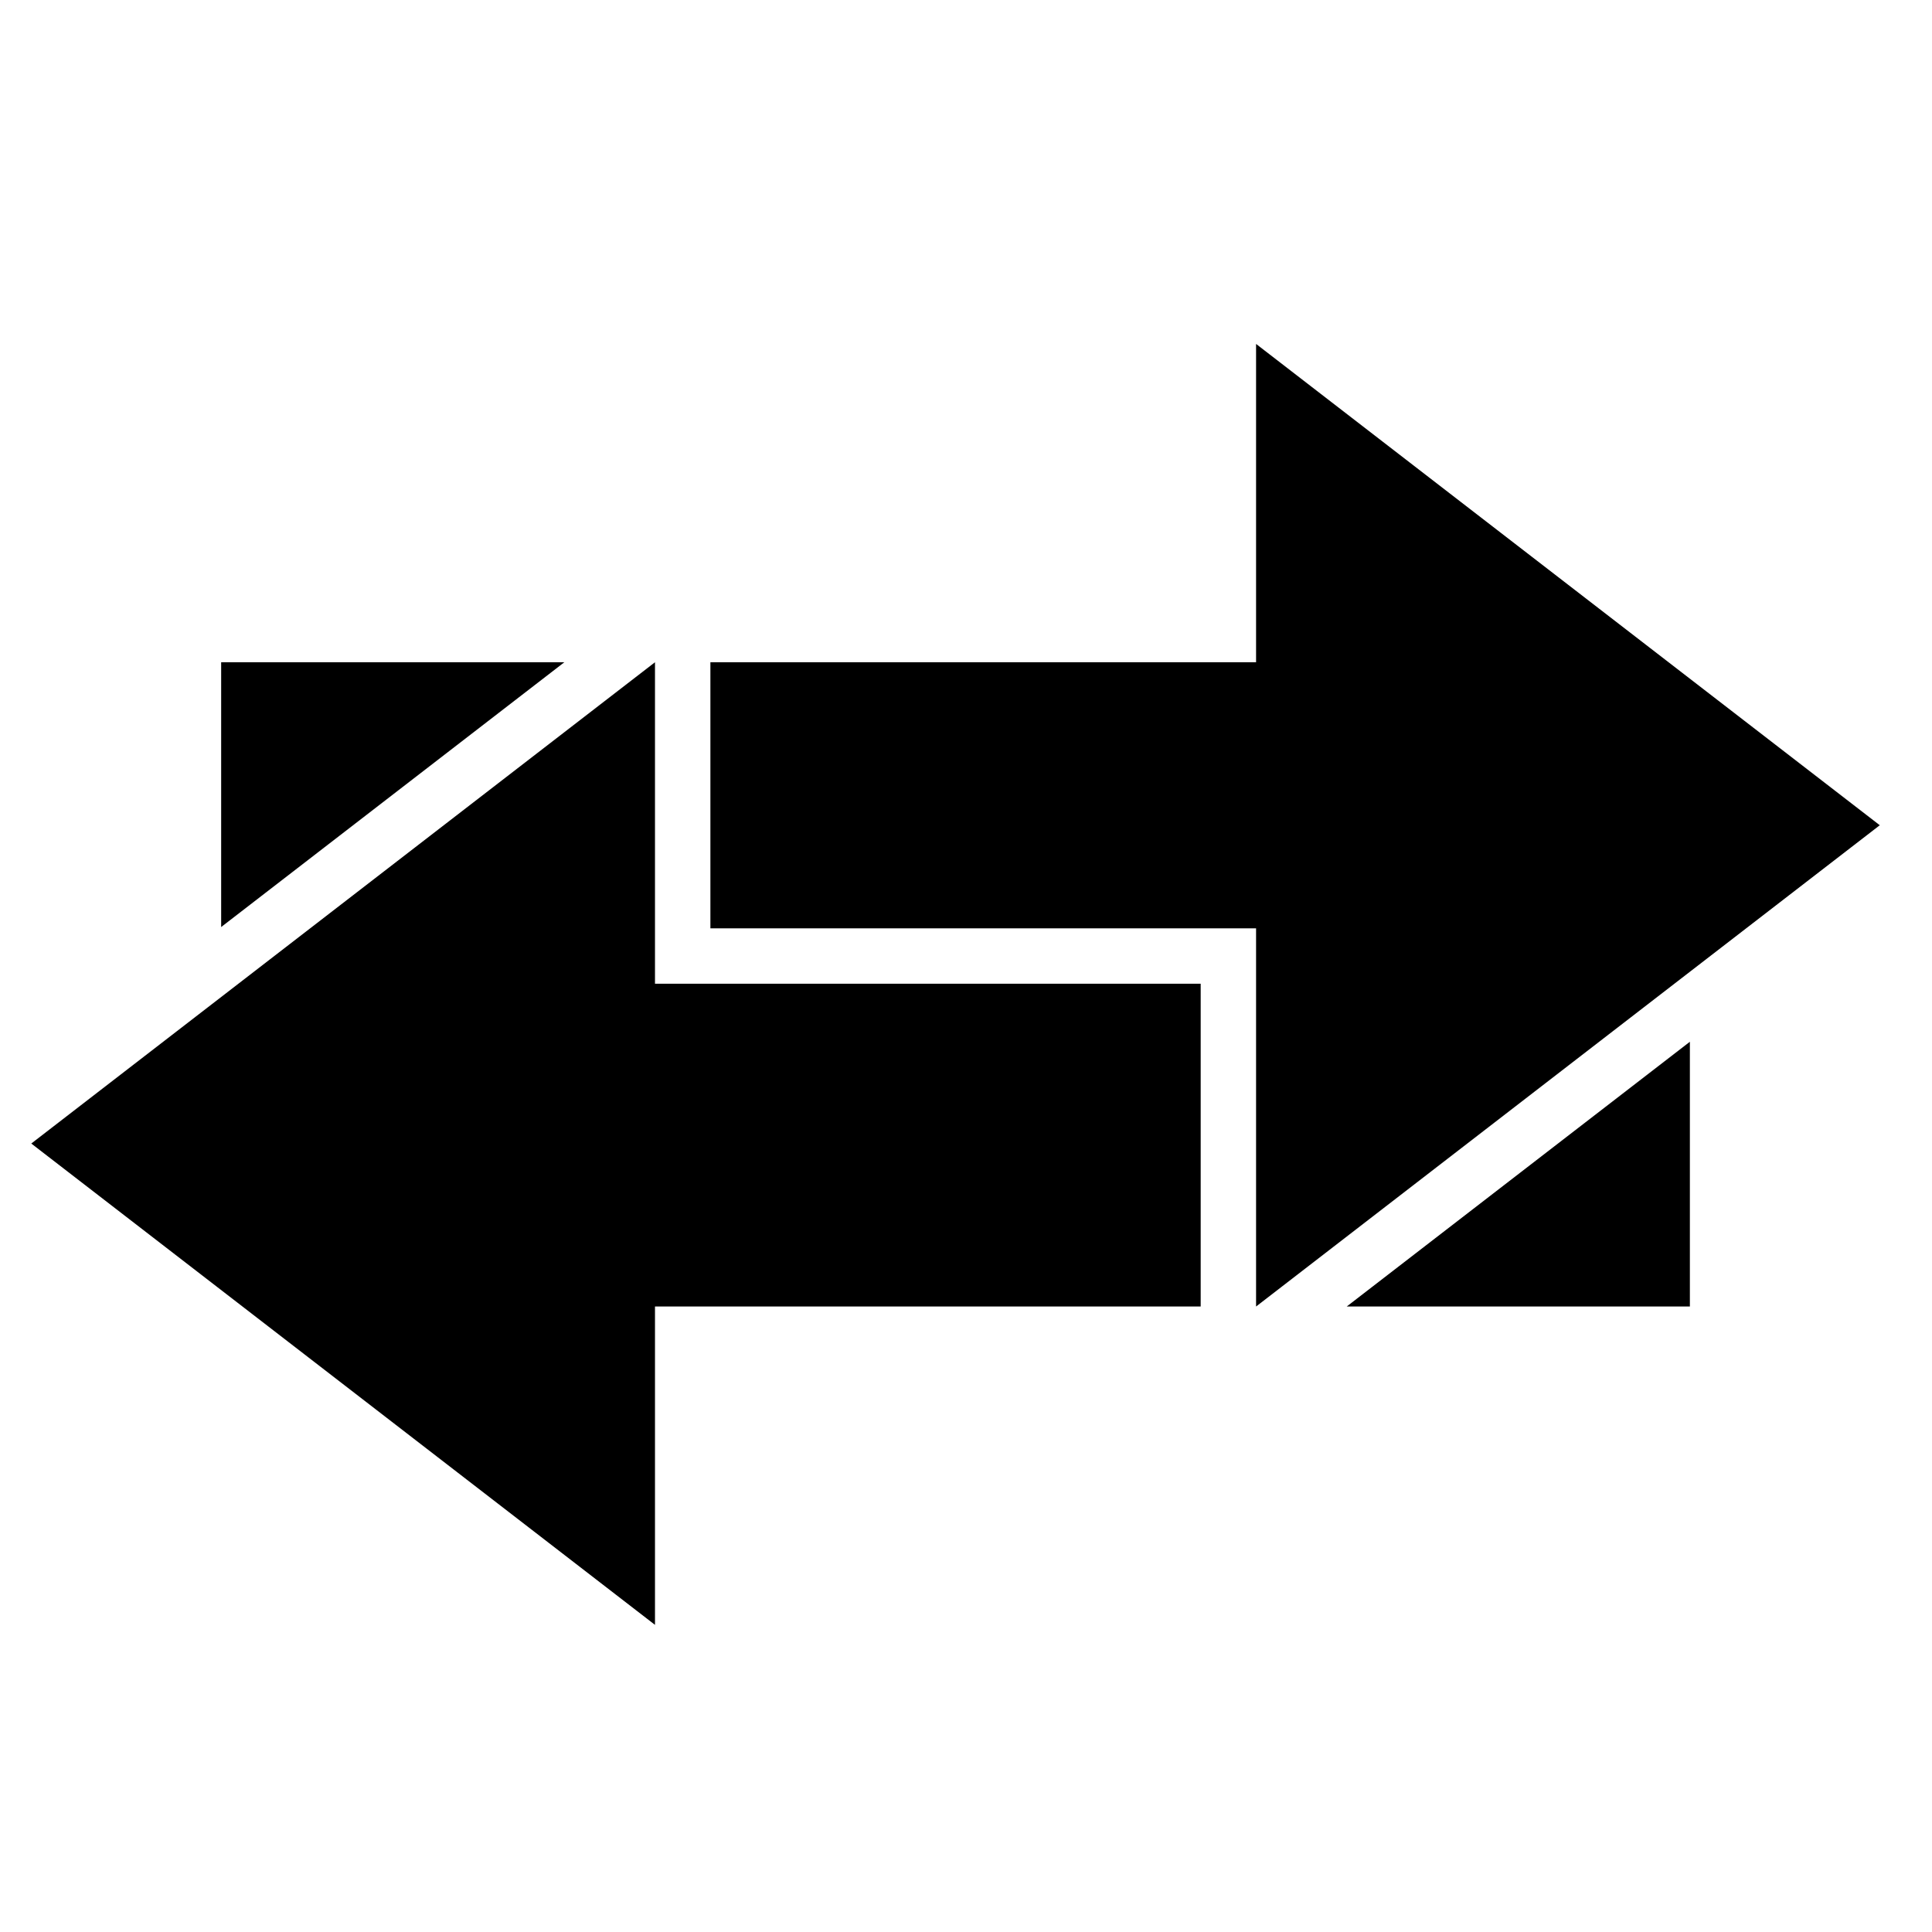
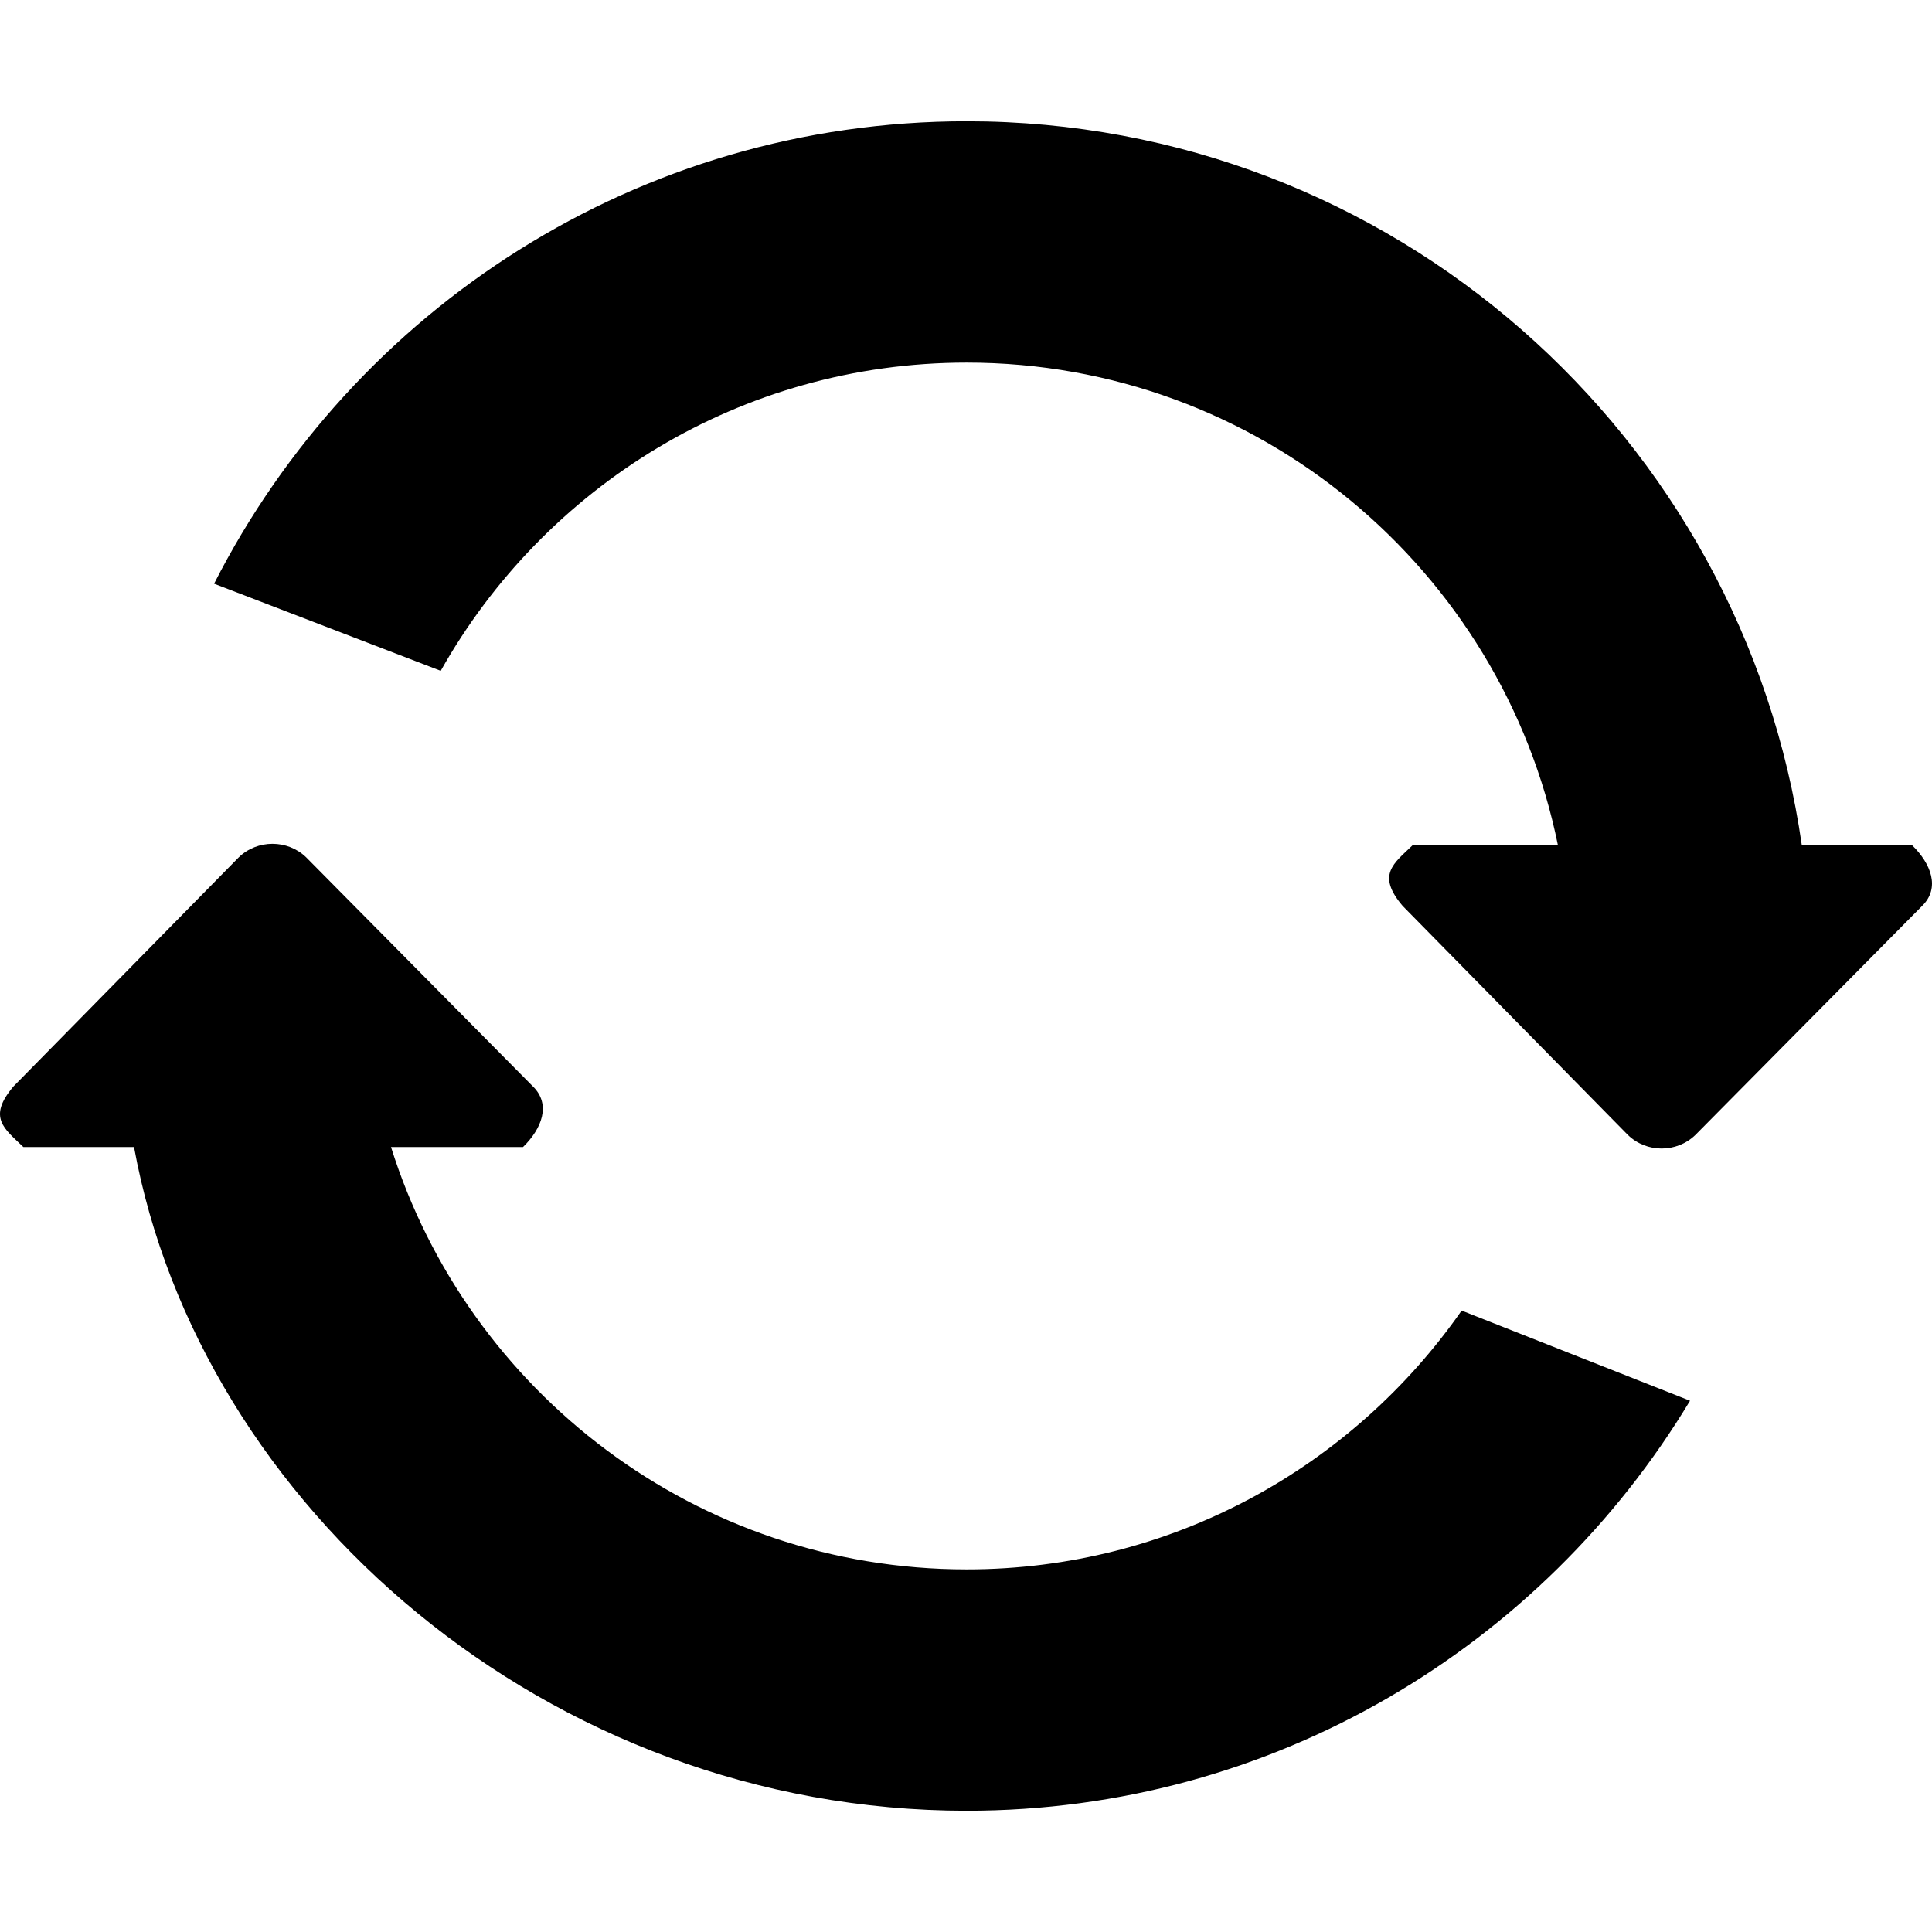
- <svg xmlns="http://www.w3.org/2000/svg" version="1.1" x="0px" y="0px" viewBox="0 0 100 100" enable-background="new 0 0 100 100" xml:space="preserve">
+ <svg xmlns="http://www.w3.org/2000/svg" version="1.1" id="Capa_1" x="0px" y="0px" width="612.005px" height="612.006px" viewBox="0 0 612.005 612.006" style="enable-background:new 0 0 612.005 612.006;" xml:space="preserve">
  <g>
-     <polygon points="11.447,34.278 11.447,47.983 29.21,34.278  " />
-     <polygon points="69.706,67.625 87.468,67.625 87.468,53.921  " />
-     <polygon points="33.902,50.918 33.902,34.278 1.619,59.189 33.902,84.102 33.902,67.625 62.147,67.625 62.147,50.986    62.147,50.918  " />
-     <polygon points="65.014,17.802 65.014,34.278 36.77,34.278 36.77,48.051 65.014,48.051 65.014,67.625 97.297,42.714  " />
+     <g id="_x37__22_">
+       <g>
+         <path d="M605.731,267.776h-34.959C552.174,138.147,440.991,38.412,306.221,38.412c-104.15,0-194.175,59.635-238.404,146.487     l71.791,27.6c32.742-58.22,95.033-97.633,166.614-97.633c92.471,0,169.595,65.675,187.294,152.909h-46.064     c-5.905,5.734-11.563,9.29-3.096,19.229l71.312,72.517c5.906,5.734,15.482,5.734,21.389,0l71.791-72.517     C614.734,281.271,611.637,273.529,605.731,267.776z M306.221,497.141c-85.572,0-157.993-56.252-182.363-133.797h41.821     c5.906-5.734,9.002-13.494,3.096-19.229l-71.771-72.517c-5.906-5.734-15.482-5.734-21.388,0L4.302,344.115     c-8.468,9.939-2.81,13.494,3.096,19.229h35.055c20.738,113.383,130.756,210.25,263.787,210.25     c97.346,0,182.286-52.16,229.115-129.877l-72.346-28.555C428.452,464.686,371.168,497.141,306.221,497.141z" />
+       </g>
+     </g>
  </g>
+   <g>
+ </g>
+   <g>
+ </g>
+   <g>
+ </g>
+   <g>
+ </g>
+   <g>
+ </g>
+   <g>
+ </g>
+   <g>
+ </g>
+   <g>
+ </g>
+   <g>
+ </g>
+   <g>
+ </g>
+   <g>
+ </g>
+   <g>
+ </g>
+   <g>
+ </g>
+   <g>
+ </g>
+   <g>
+ </g>
</svg>
